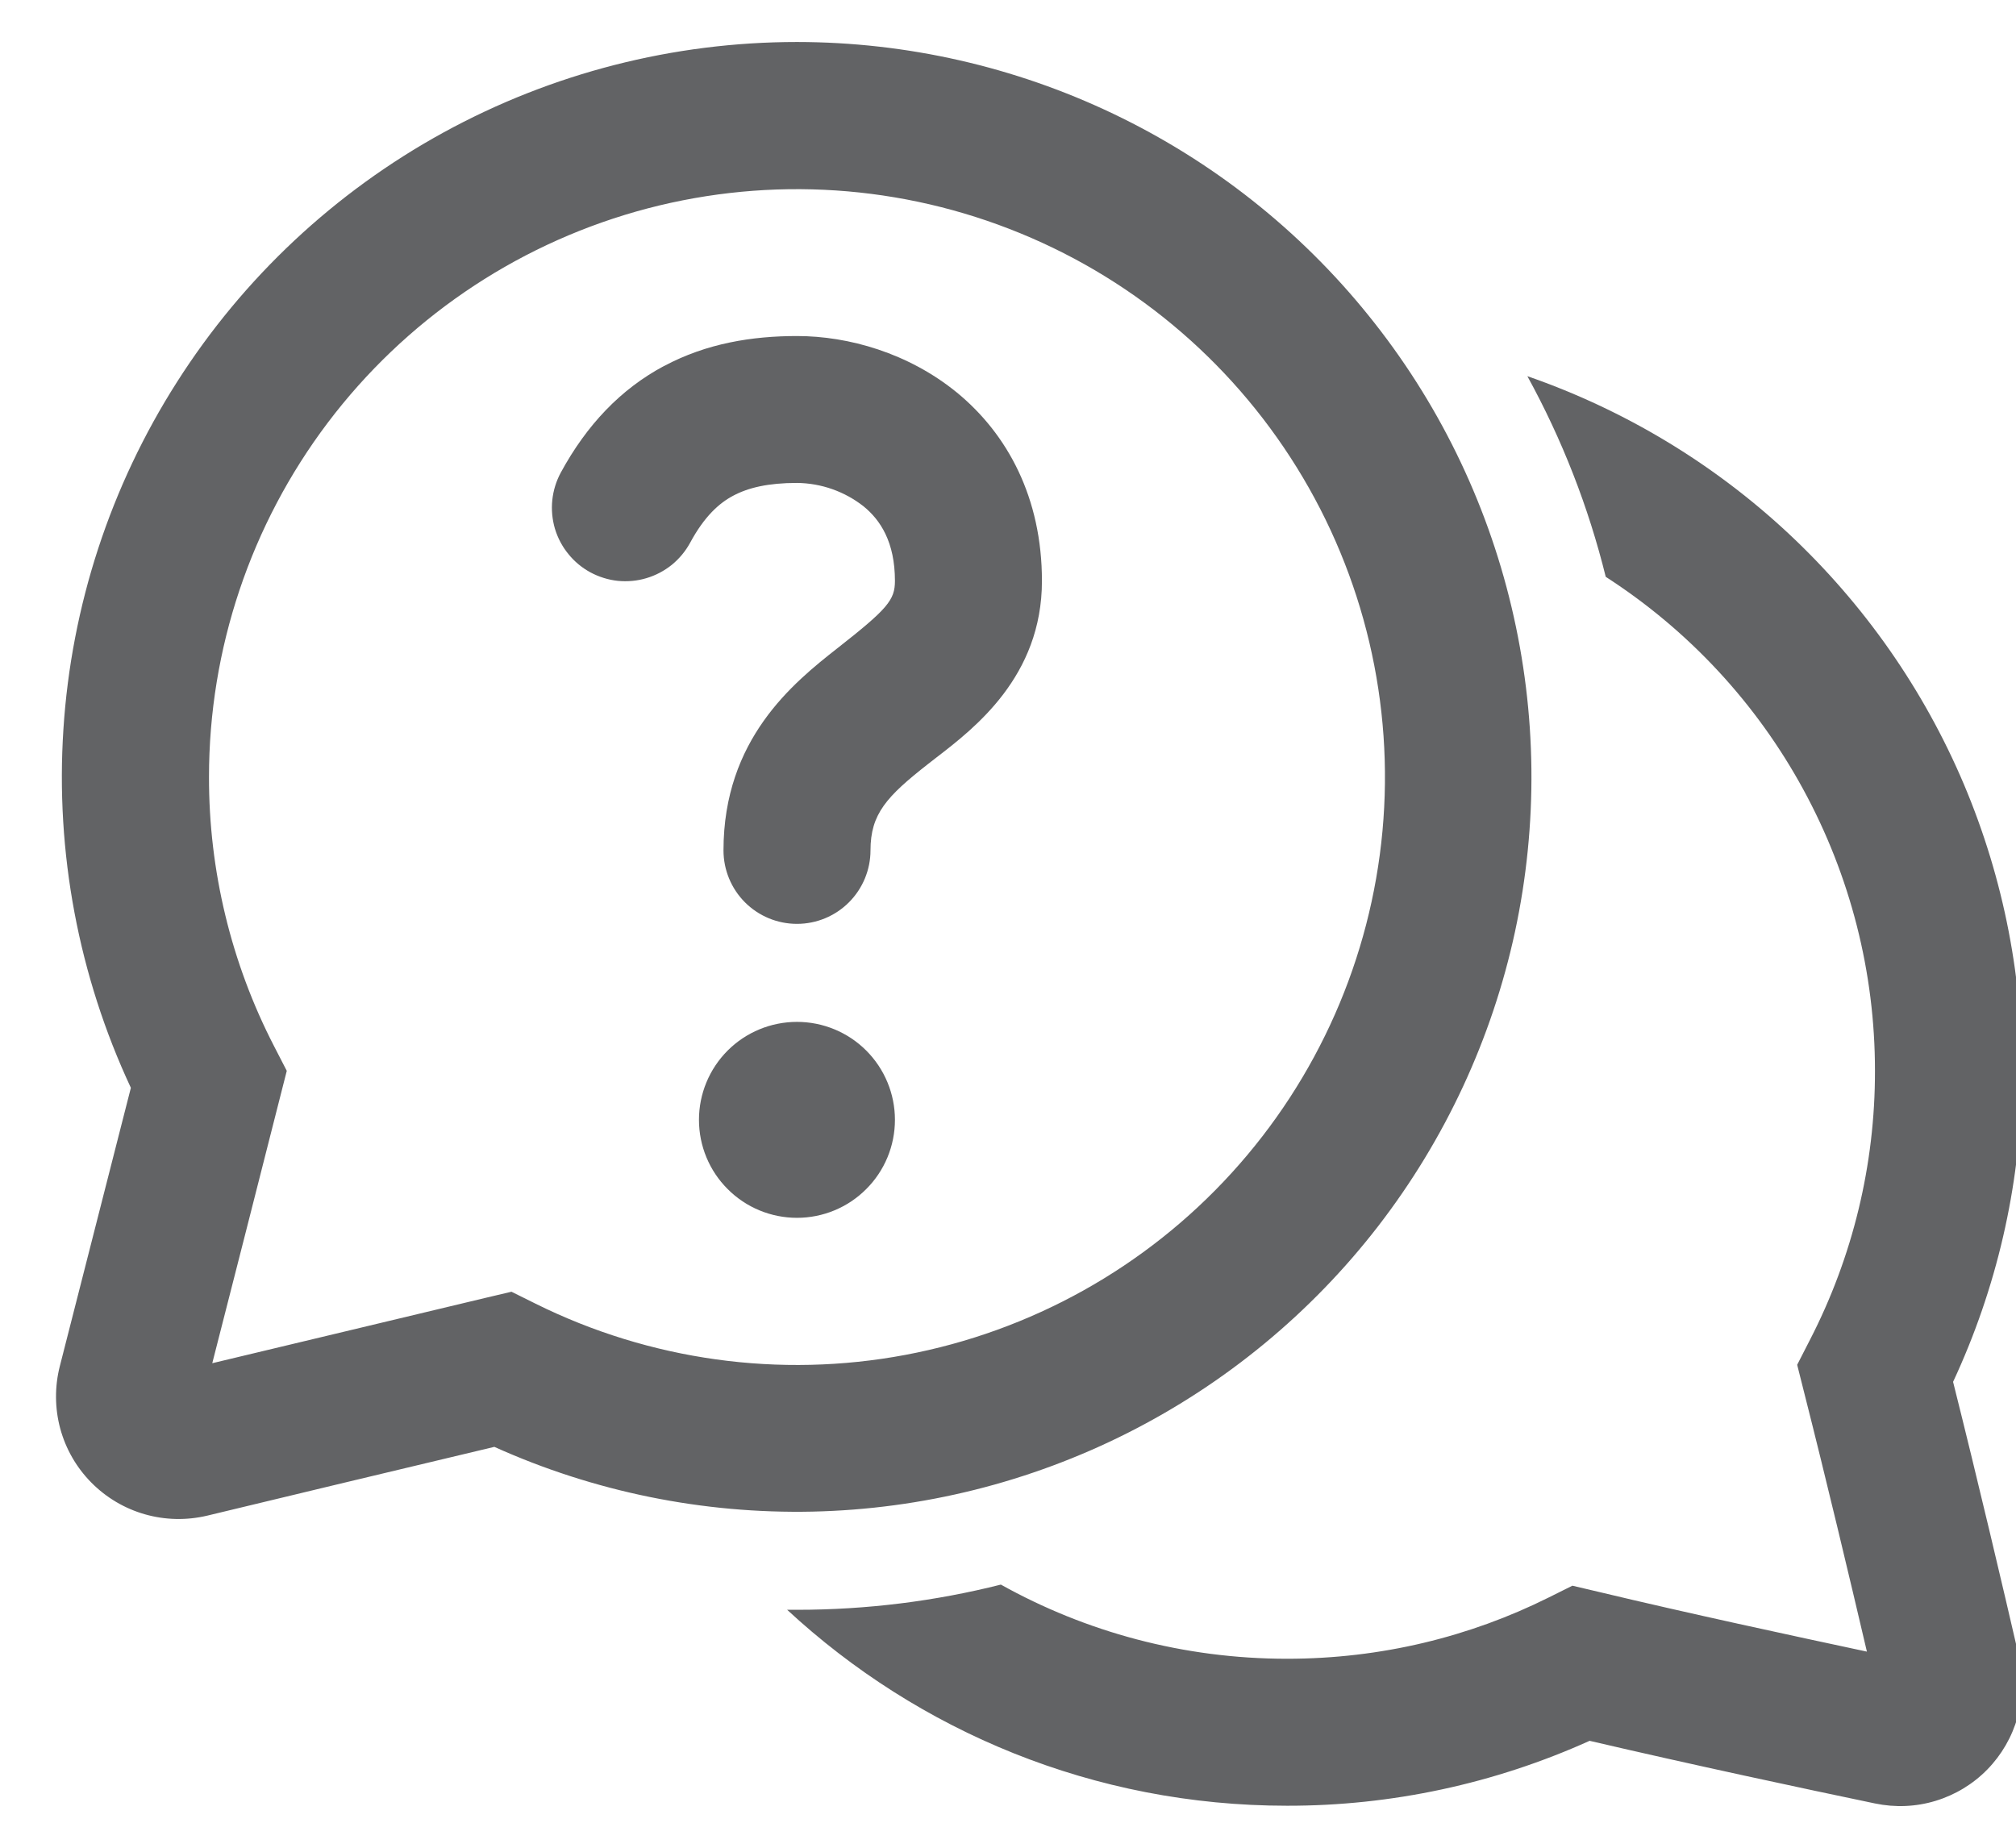
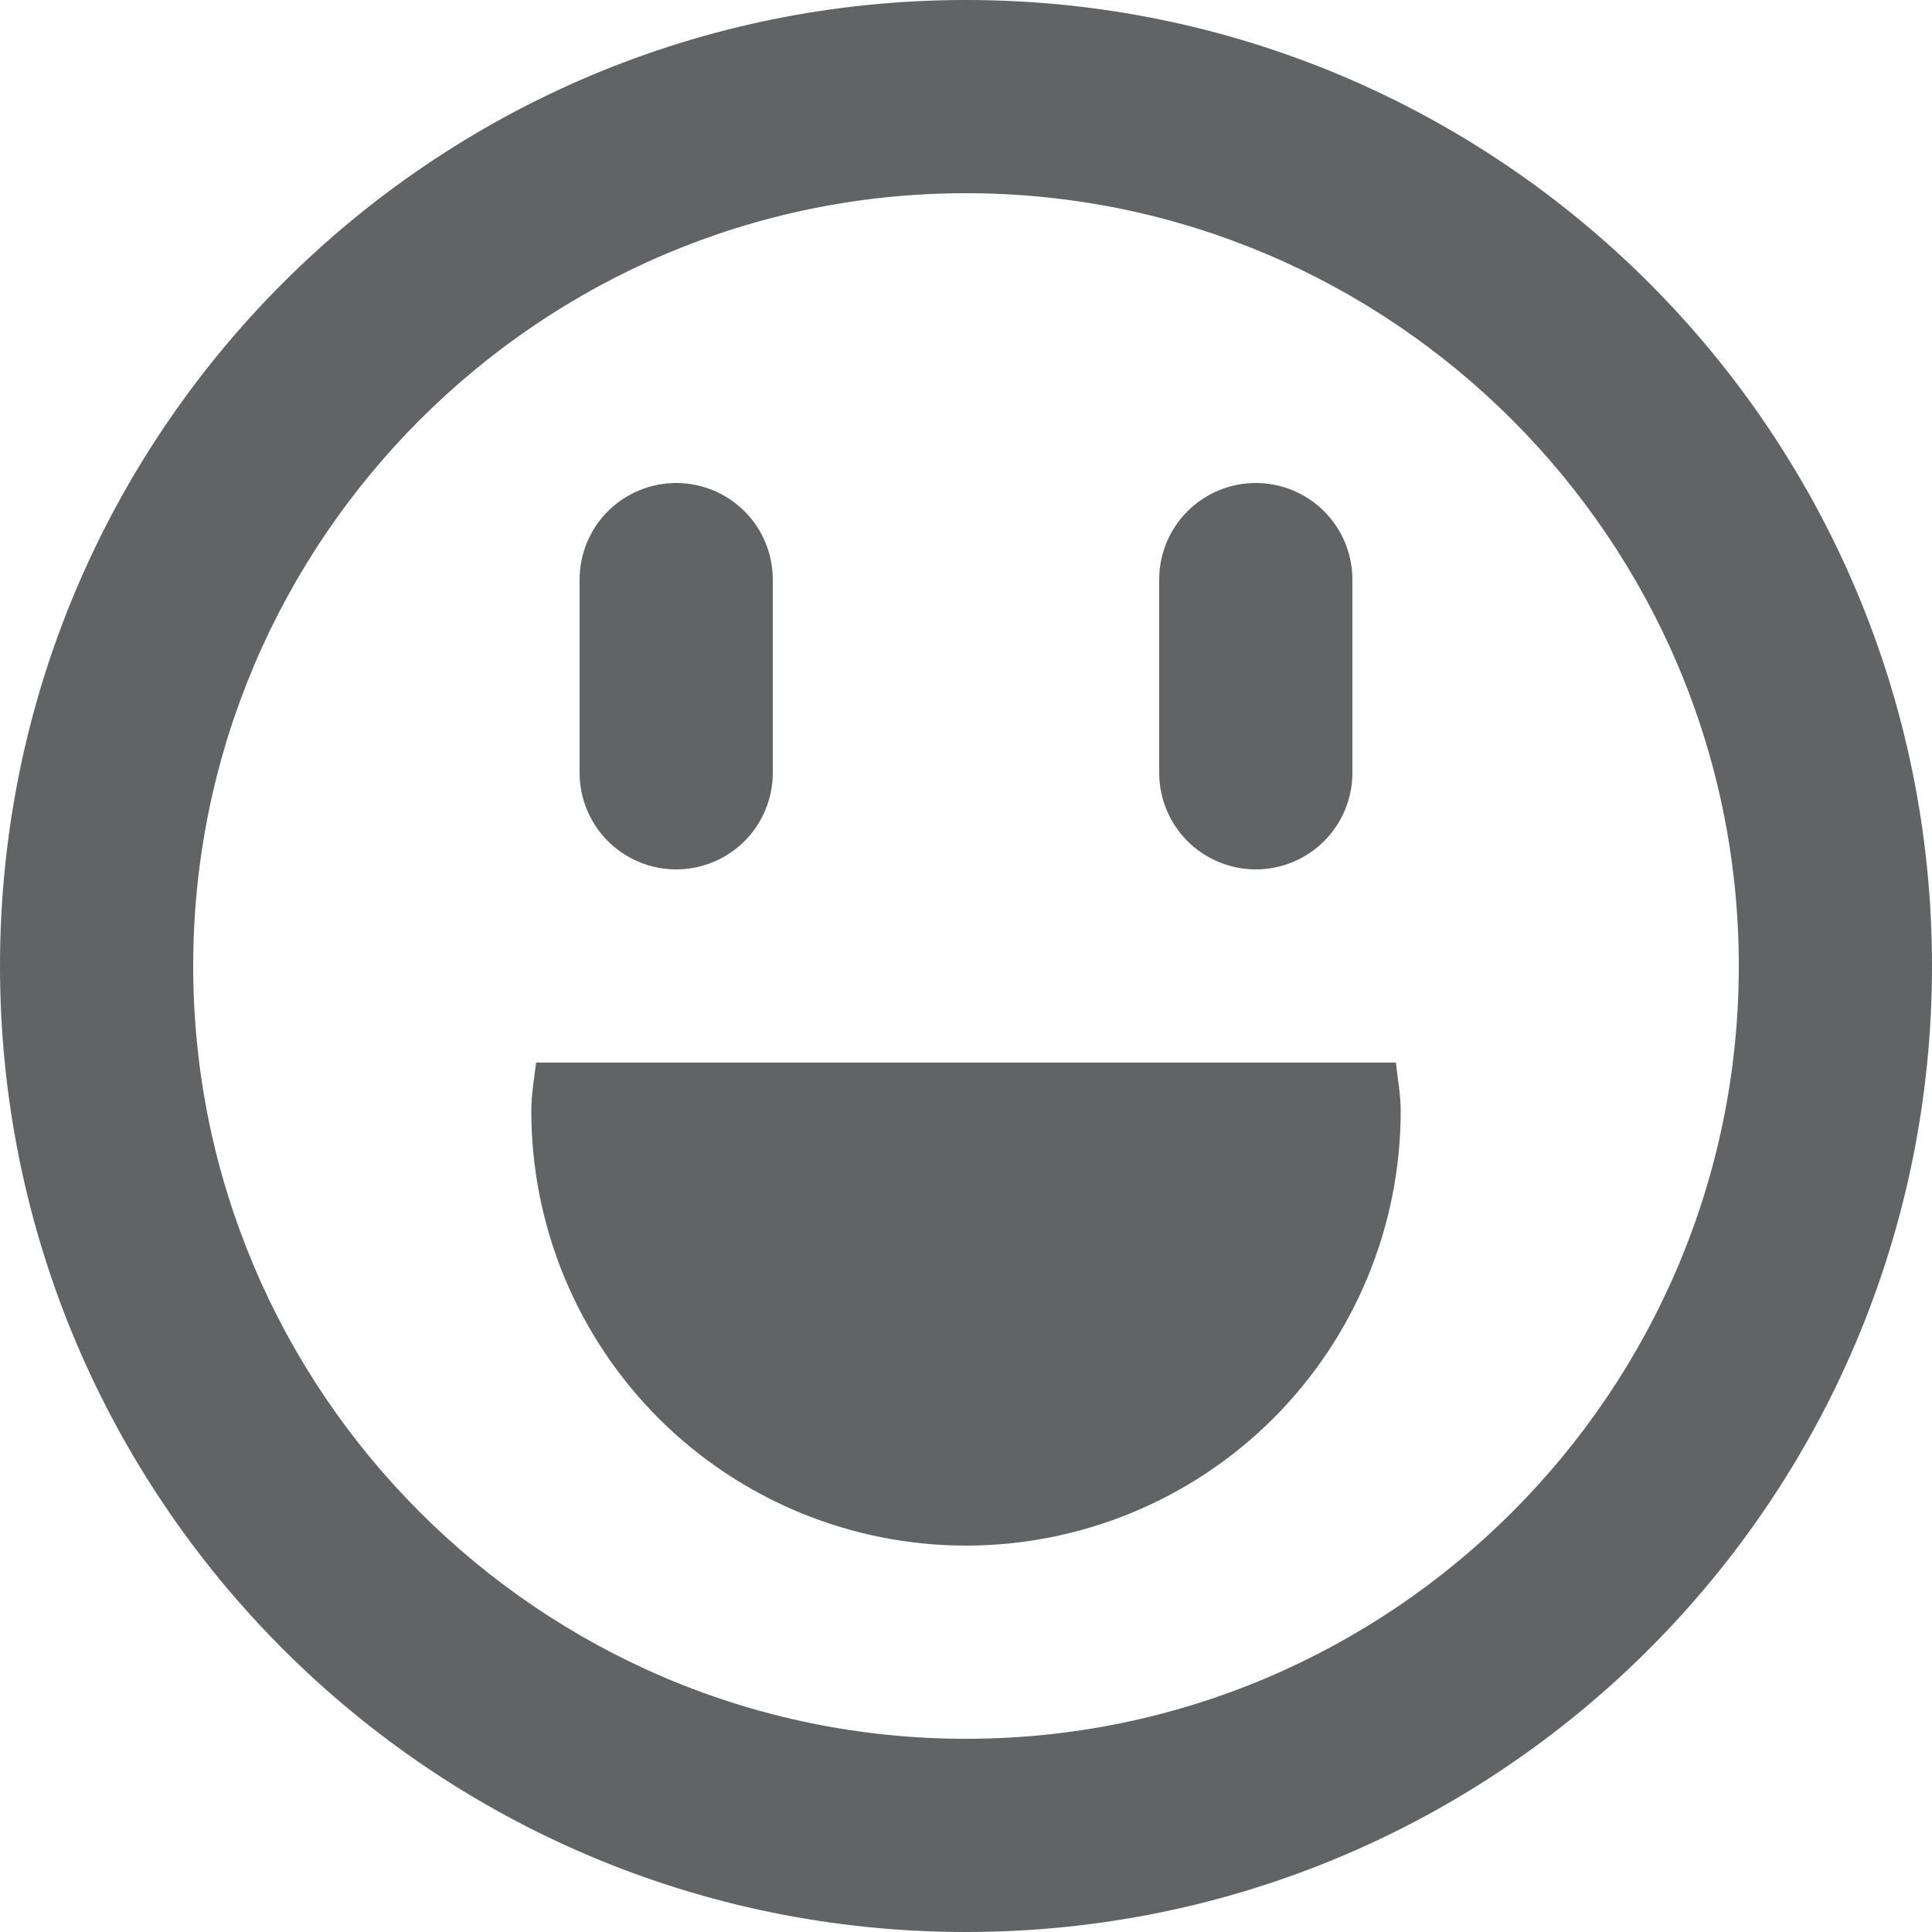
- <svg xmlns="http://www.w3.org/2000/svg" width="24" height="22" viewBox="0 0 24 22" fill="none">
-   <path d="M7.906 4.358C8.412 4.087 8.957 4.001 9.488 4.001C10.101 4.001 10.815 4.203 11.392 4.674C11.995 5.169 12.404 5.927 12.404 6.917C12.404 8.054 11.6 8.671 11.148 9.019L11.049 9.096C10.554 9.484 10.363 9.692 10.363 10.125C10.363 10.357 10.27 10.58 10.106 10.744C9.942 10.908 9.72 11 9.488 11C9.255 11 9.033 10.908 8.869 10.744C8.705 10.58 8.613 10.357 8.613 10.125C8.613 8.802 9.442 8.132 9.968 7.719C10.567 7.249 10.654 7.144 10.654 6.917C10.654 6.453 10.48 6.191 10.281 6.029C10.055 5.851 9.776 5.753 9.488 5.75C9.143 5.75 8.907 5.807 8.729 5.902C8.562 5.99 8.386 6.147 8.216 6.462C8.161 6.563 8.087 6.652 7.998 6.725C7.908 6.797 7.806 6.851 7.695 6.884C7.585 6.917 7.47 6.927 7.355 6.916C7.241 6.904 7.13 6.869 7.029 6.815C6.928 6.76 6.838 6.686 6.766 6.596C6.693 6.507 6.639 6.404 6.606 6.294C6.574 6.184 6.563 6.068 6.575 5.954C6.587 5.84 6.621 5.729 6.676 5.627C6.984 5.06 7.39 4.632 7.906 4.357V4.358Z" fill="#626365" />
-   <path d="M9.488 14.5C9.797 14.5 10.094 14.377 10.312 14.158C10.531 13.94 10.654 13.643 10.654 13.333C10.654 13.024 10.531 12.727 10.312 12.508C10.094 12.29 9.797 12.167 9.488 12.167C9.178 12.167 8.881 12.29 8.663 12.508C8.444 12.727 8.321 13.024 8.321 13.333C8.321 13.643 8.444 13.94 8.663 14.158C8.881 14.377 9.178 14.5 9.488 14.5Z" fill="#626365" />
-   <path d="M9.488 0.5C8.016 0.5 6.568 0.871 5.277 1.579C3.987 2.287 2.896 3.308 2.106 4.55C1.315 5.791 0.85 7.212 0.755 8.681C0.659 10.149 0.935 11.618 1.558 12.952L0.712 16.267C0.65 16.511 0.652 16.767 0.717 17.009C0.783 17.252 0.91 17.473 1.087 17.652C1.264 17.831 1.483 17.961 1.725 18.03C1.967 18.099 2.222 18.104 2.467 18.046C3.342 17.835 4.687 17.512 5.885 17.227C7.074 17.763 8.369 18.026 9.674 17.998C10.978 17.969 12.26 17.649 13.425 17.061C14.59 16.473 15.609 15.632 16.407 14.599C17.204 13.566 17.761 12.368 18.036 11.092C18.31 9.817 18.296 8.496 17.994 7.226C17.693 5.956 17.111 4.77 16.291 3.755C15.472 2.739 14.435 1.92 13.258 1.357C12.081 0.794 10.793 0.501 9.488 0.5ZM2.488 9.25C2.488 7.728 2.985 6.247 3.902 5.033C4.82 3.818 6.108 2.936 7.572 2.519C9.036 2.103 10.596 2.175 12.015 2.725C13.435 3.274 14.636 4.272 15.438 5.566C16.24 6.859 16.598 8.379 16.458 9.895C16.318 11.411 15.688 12.84 14.663 13.965C13.638 15.091 12.274 15.851 10.778 16.132C9.282 16.413 7.736 16.198 6.373 15.521L6.089 15.38L5.78 15.453L2.527 16.231C2.761 15.321 3.066 14.117 3.332 13.072L3.414 12.75L3.262 12.455C2.751 11.464 2.486 10.365 2.488 9.25Z" fill="#626365" />
-   <path d="M15.321 21.5C13.023 21.5 10.933 20.614 9.371 19.167H9.488C10.325 19.167 11.138 19.063 11.915 18.867C12.923 19.429 14.085 19.75 15.322 19.75C16.442 19.75 17.499 19.488 18.436 19.021L18.719 18.88L19.029 18.953C20.103 19.21 21.321 19.472 22.225 19.665C22.02 18.789 21.741 17.616 21.476 16.572L21.395 16.25L21.546 15.955C22.057 14.964 22.323 13.865 22.321 12.75C22.322 11.58 22.028 10.428 21.468 9.4C20.909 8.372 20.1 7.502 19.116 6.868C18.91 6.034 18.596 5.231 18.183 4.479C19.341 4.881 20.402 5.52 21.297 6.357C22.192 7.195 22.902 8.21 23.38 9.339C23.857 10.468 24.093 11.684 24.07 12.91C24.048 14.135 23.769 15.342 23.251 16.453C23.546 17.629 23.846 18.903 24.035 19.723C24.09 19.961 24.085 20.209 24.019 20.444C23.953 20.679 23.829 20.894 23.659 21.068C23.488 21.243 23.276 21.371 23.042 21.442C22.809 21.513 22.561 21.523 22.322 21.473C21.474 21.296 20.14 21.011 18.924 20.727C17.791 21.238 16.563 21.502 15.321 21.5Z" fill="#626365" />
+ <svg xmlns="http://www.w3.org/2000/svg" width="27" height="27" viewBox="0 0 27 27" fill="none">
+   <path d="M13.5 2.7C19.453 2.7 24.3 7.546 24.3 13.5C24.3 19.453 19.453 24.3 13.5 24.3C7.546 24.3 2.7 19.453 2.7 13.5C2.7 7.546 7.546 2.7 13.5 2.7ZM13.5 0C6.044 0 0 6.044 0 13.5C0 20.956 6.044 27 13.5 27C20.956 27 27 20.956 27 13.5C27 6.044 20.956 0 13.5 0ZM7.492 14.85C7.465 15.074 7.425 15.296 7.425 15.525C7.425 17.136 8.065 18.681 9.204 19.821C10.344 20.96 11.889 21.6 13.5 21.6C15.111 21.6 16.656 20.96 17.796 19.821C18.935 18.681 19.575 17.136 19.575 15.525C19.575 15.296 19.532 15.074 19.508 14.85H7.492ZM10.8 10.8V8.1C10.8 7.742 10.658 7.399 10.405 7.145C10.151 6.892 9.808 6.75 9.45 6.75C9.092 6.75 8.749 6.892 8.495 7.145C8.242 7.399 8.1 7.742 8.1 8.1V10.8C8.1 11.158 8.242 11.501 8.495 11.755C8.749 12.008 9.092 12.15 9.45 12.15C9.808 12.15 10.151 12.008 10.405 11.755C10.658 11.501 10.8 11.158 10.8 10.8ZM18.9 10.8V8.1C18.9 7.742 18.758 7.399 18.505 7.145C18.251 6.892 17.908 6.75 17.55 6.75C17.192 6.75 16.849 6.892 16.595 7.145C16.342 7.399 16.2 7.742 16.2 8.1V10.8C16.2 11.158 16.342 11.501 16.595 11.755C16.849 12.008 17.192 12.15 17.55 12.15C17.908 12.15 18.251 12.008 18.505 11.755C18.758 11.501 18.9 11.158 18.9 10.8Z" fill="#626365" />
</svg>
